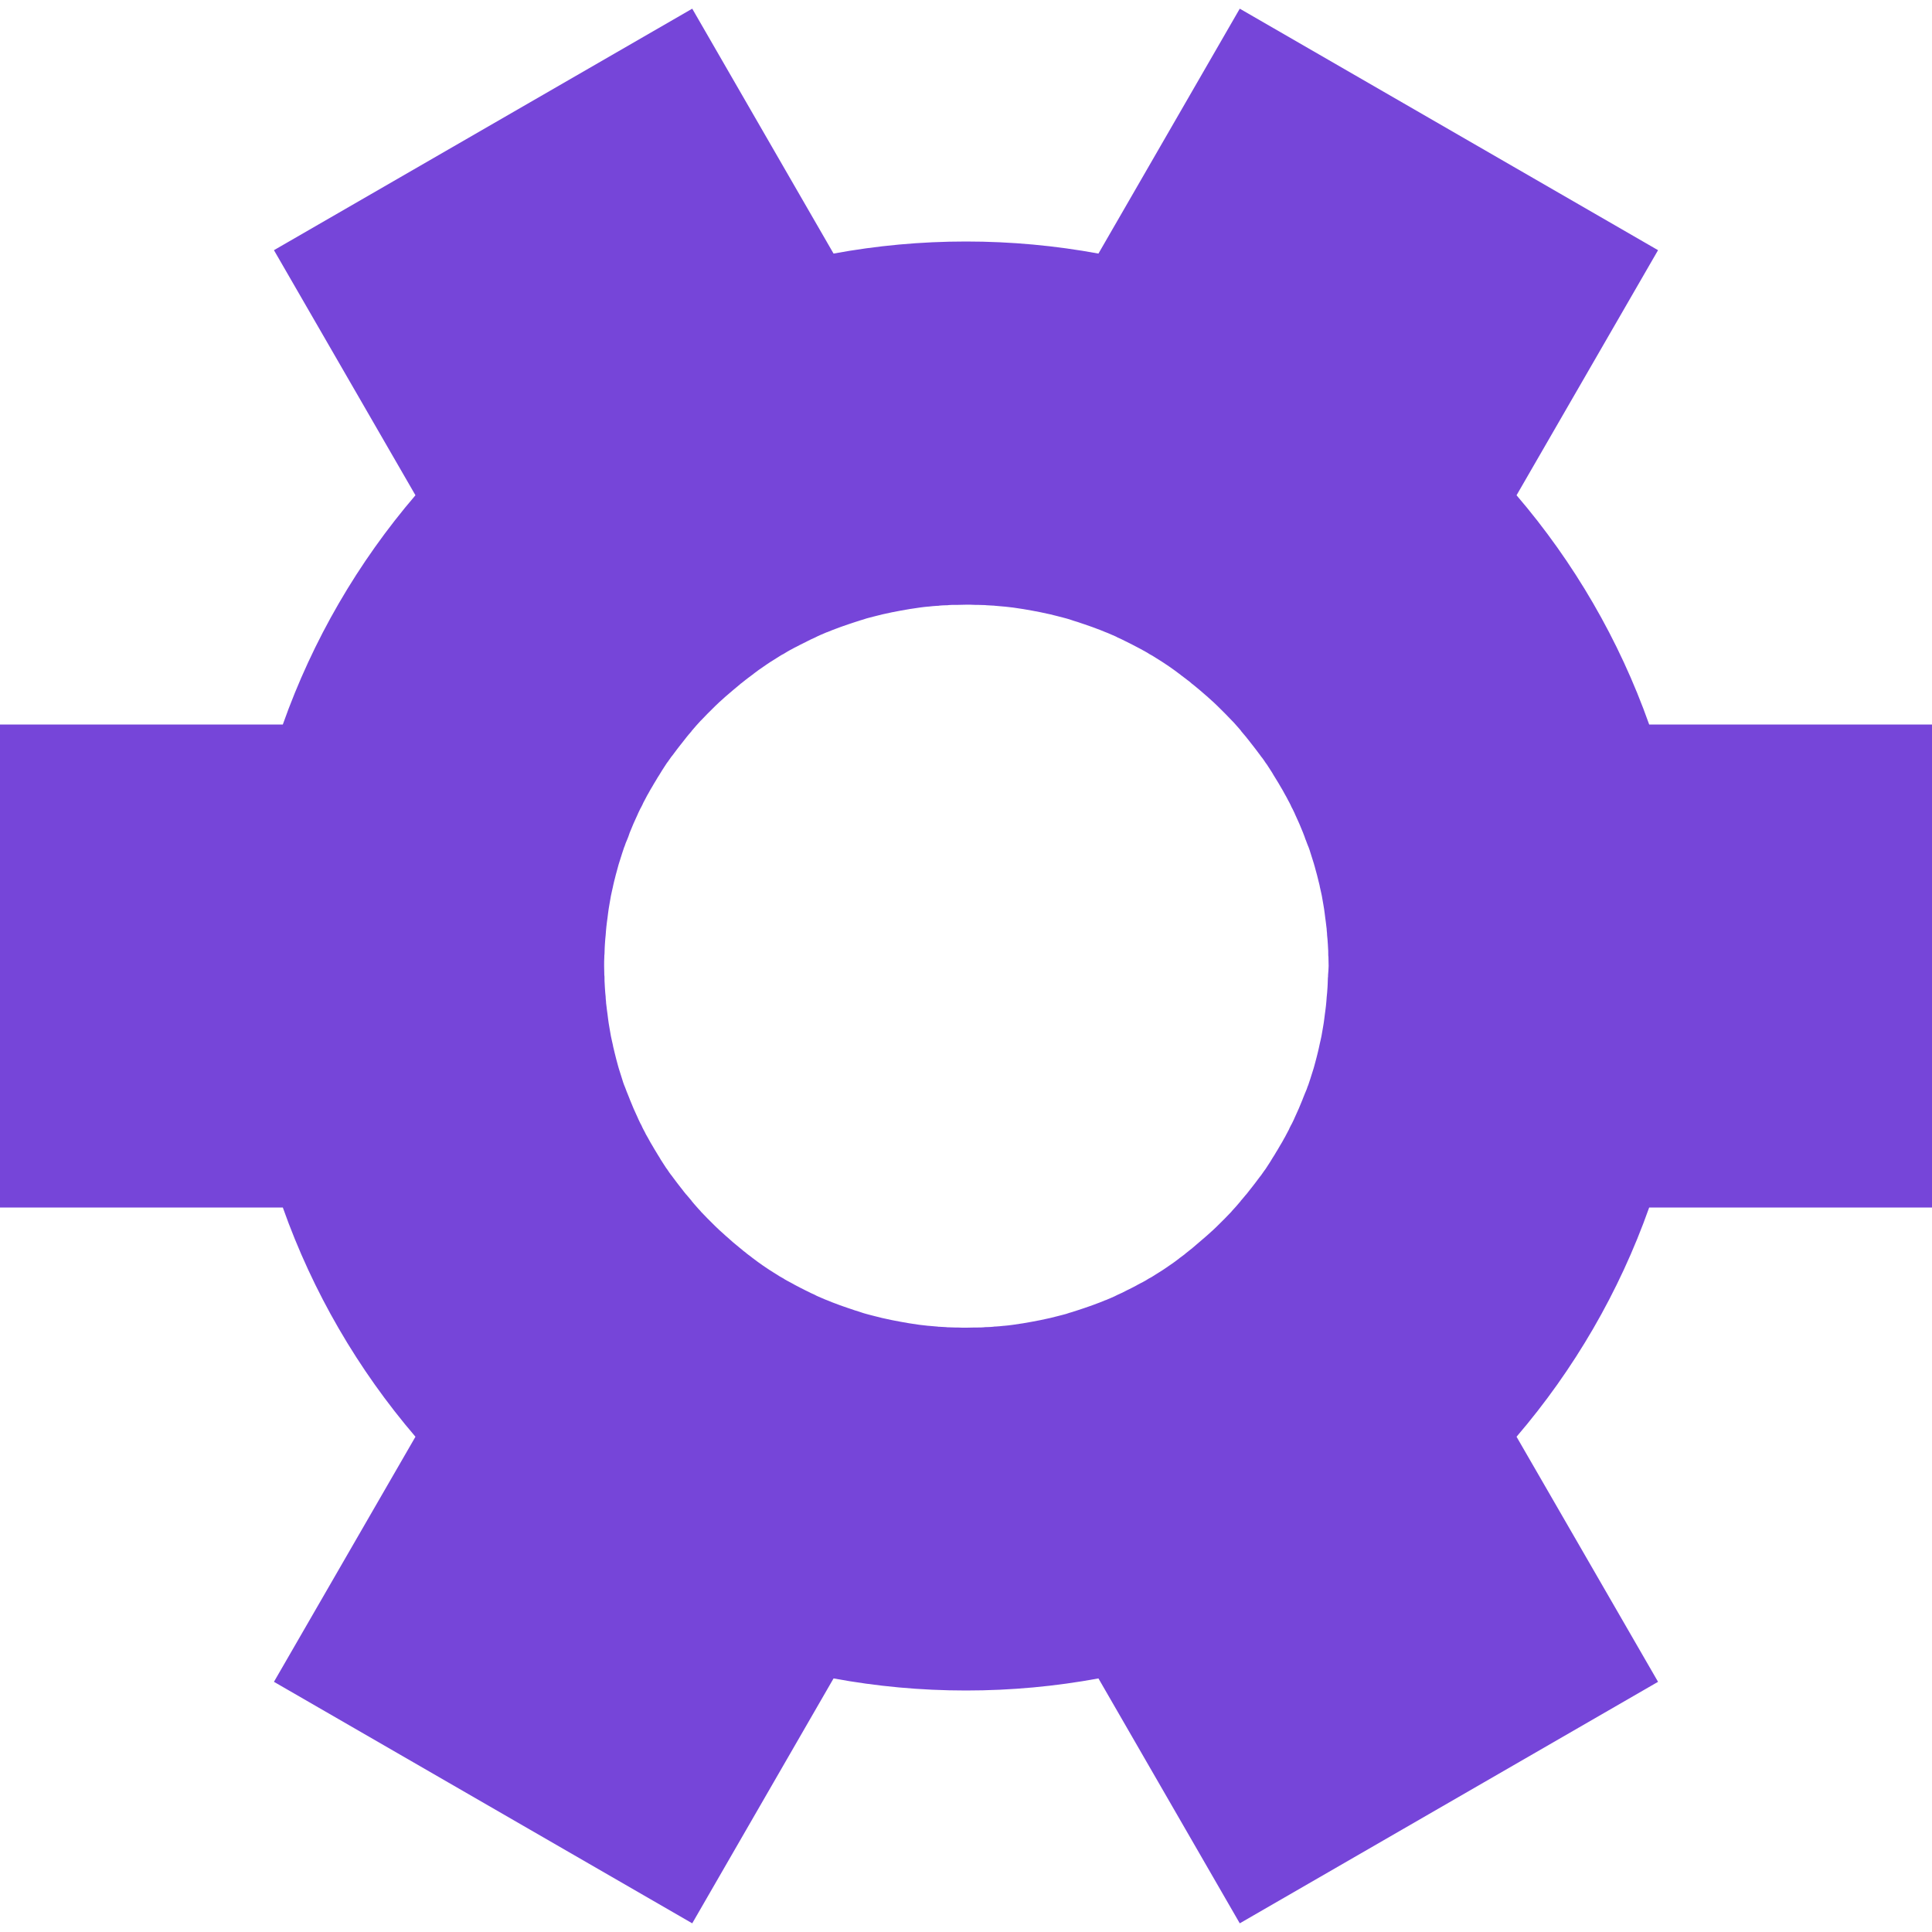
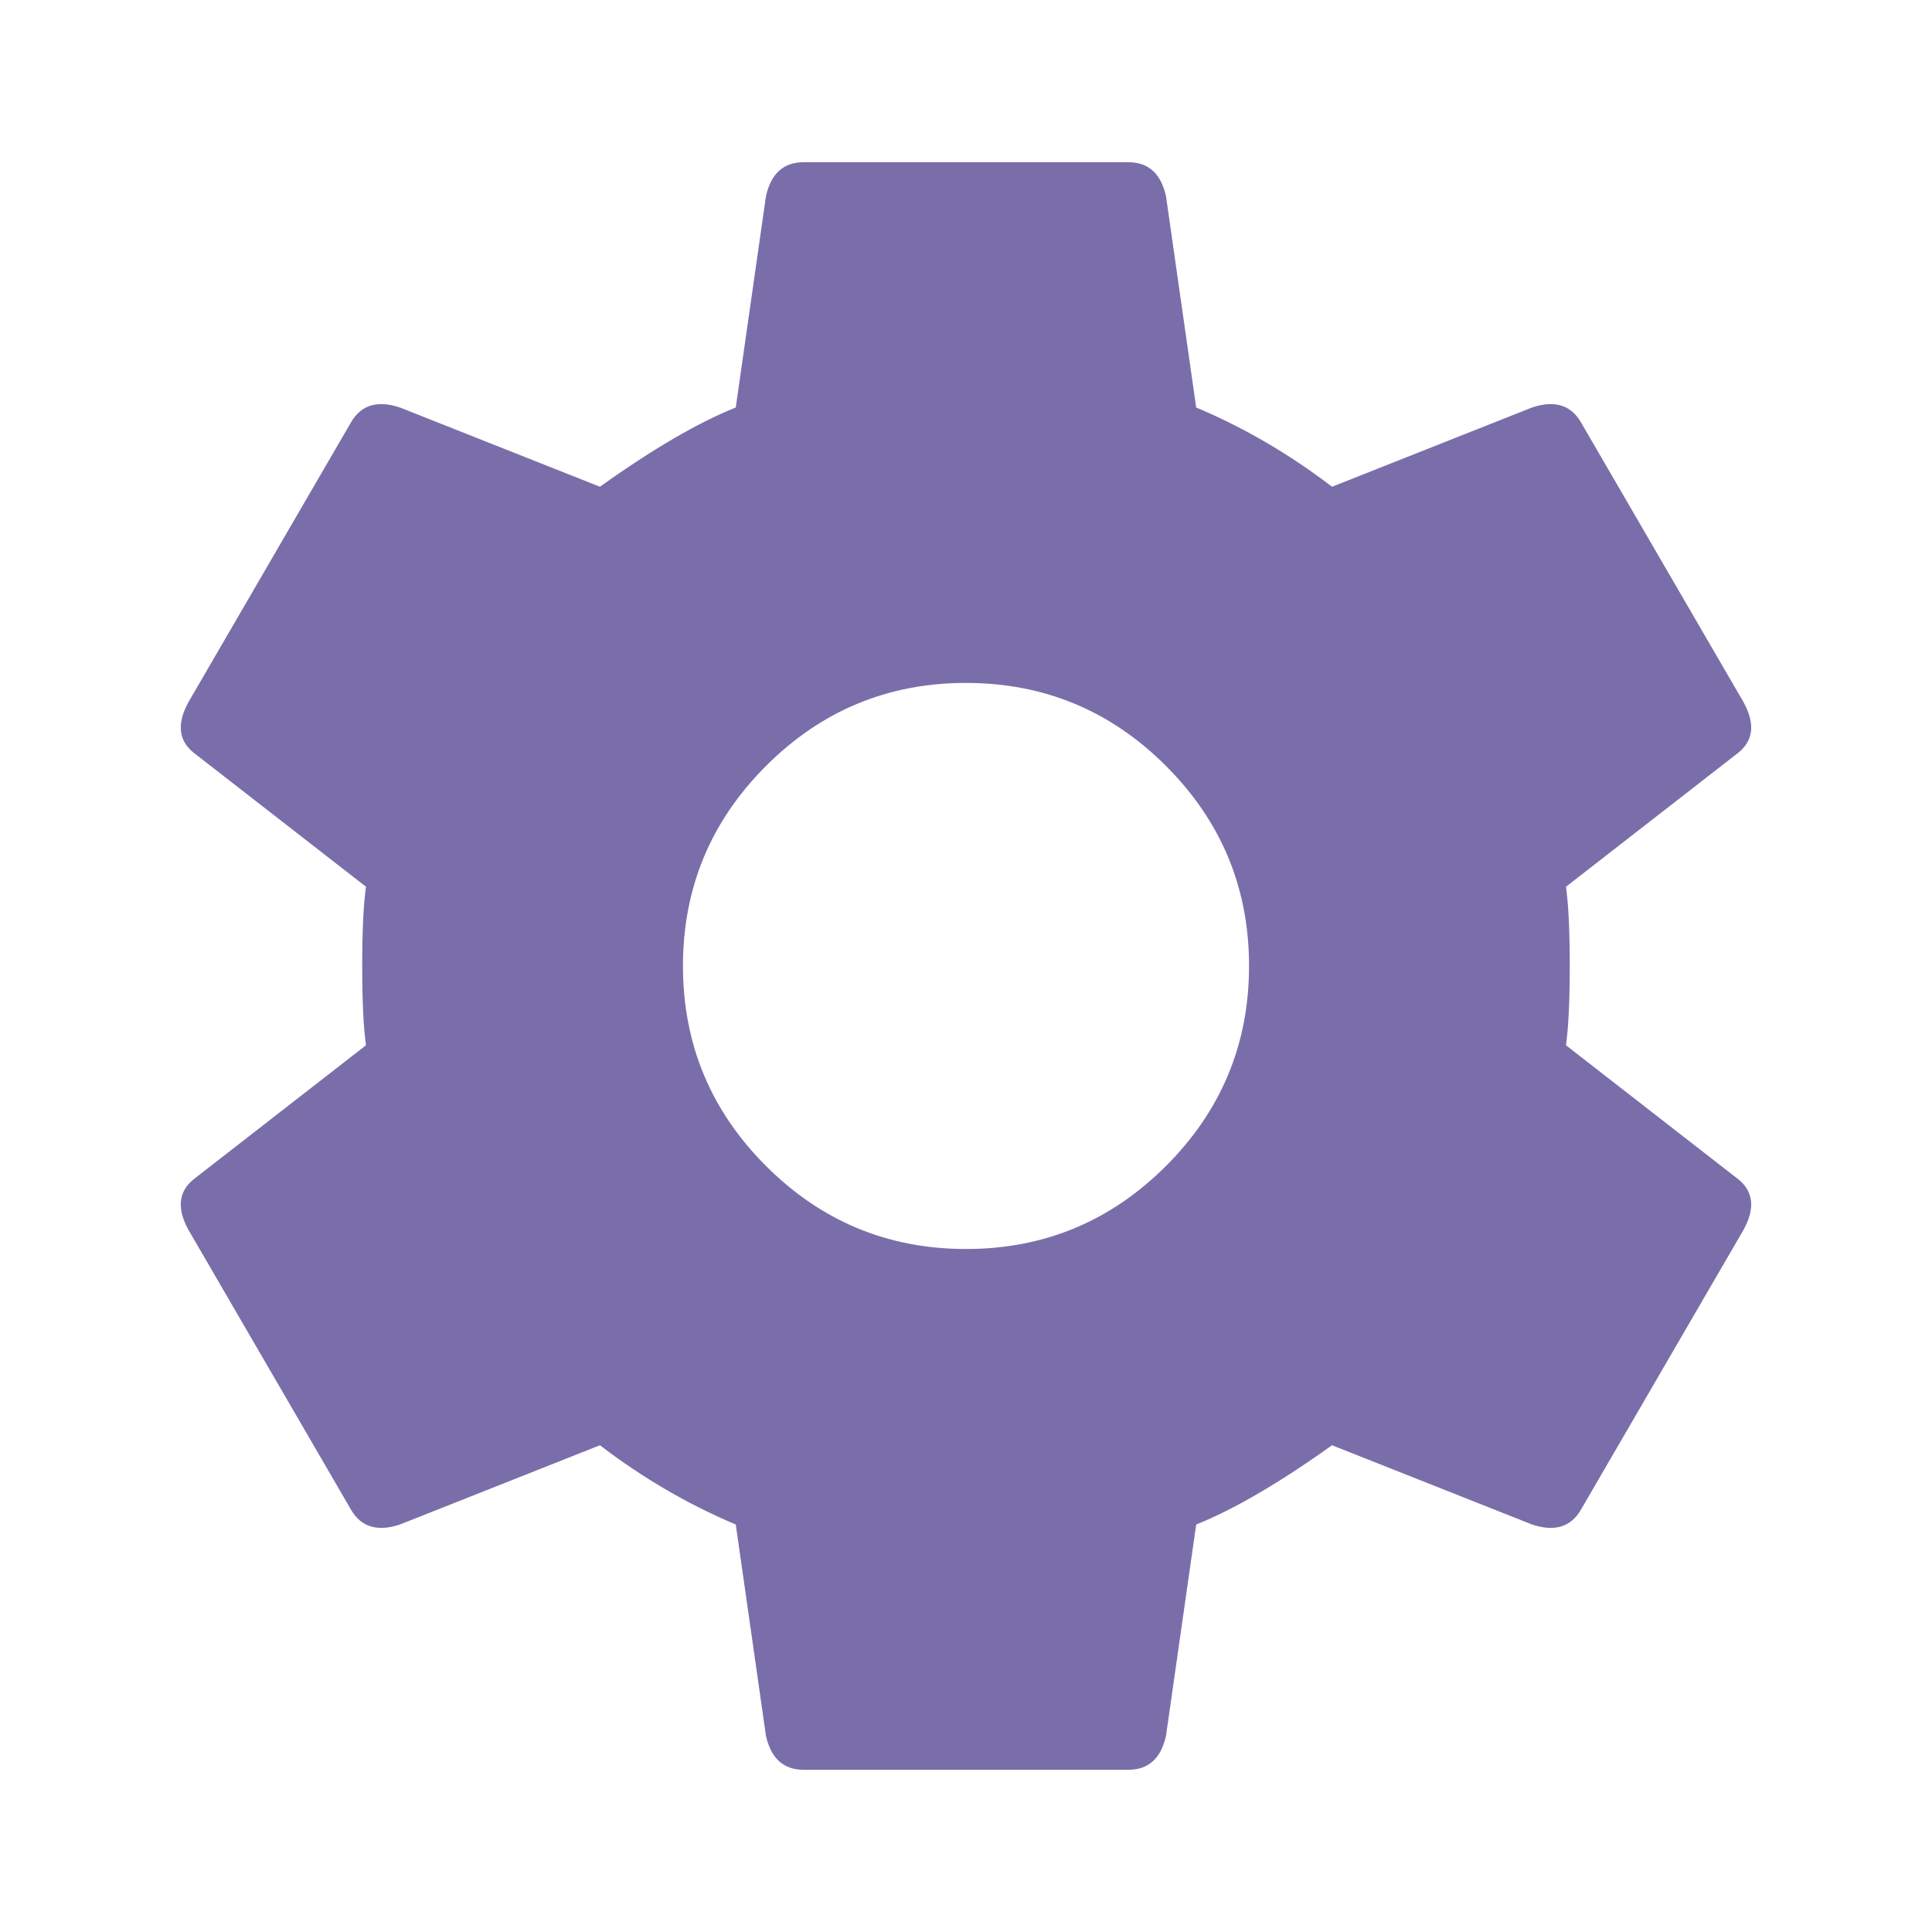
- <svg xmlns="http://www.w3.org/2000/svg" t="1714289355273" class="icon" viewBox="0 0 1024 1024" version="1.1" p-id="81503" width="200" height="200">
-   <path d="M1024 640V384H874.1c-15.9-44.9-39.9-86-70.3-121.5l75-129.9-221.7-128-74.9 129.8c-22.8-4.2-46.2-6.4-70.2-6.4s-47.4 2.2-70.2 6.4L366.9 4.6l-221.7 128 75 129.9c-30.4 35.5-54.4 76.6-70.3 121.5H0v256h149.9c15.9 44.9 39.9 86 70.3 121.5l-75 129.9 221.7 128 74.9-129.8c22.8 4.2 46.2 6.4 70.2 6.4s47.4-2.2 70.2-6.4l74.9 129.8 221.7-128-75-129.9c30.4-35.5 54.4-76.6 70.3-121.5H1024zM703.9 516.8c0 0.5 0 1.1-0.1 1.6 0 1-0.1 2.1-0.1 3.1 0 0.6-0.1 1.3-0.1 1.9-0.1 0.9-0.1 1.9-0.2 2.8-0.1 0.7-0.1 1.4-0.2 2-0.1 0.9-0.1 1.8-0.2 2.6-0.1 0.7-0.1 1.4-0.2 2.1-0.1 0.8-0.2 1.7-0.3 2.5-0.1 0.7-0.2 1.4-0.3 2.2l-0.3 2.4c-0.1 0.7-0.2 1.5-0.3 2.2-0.1 0.8-0.3 1.6-0.4 2.4-0.1 0.8-0.3 1.5-0.4 2.3-0.1 0.8-0.3 1.5-0.4 2.3-0.2 0.8-0.3 1.5-0.5 2.3-0.2 0.7-0.3 1.4-0.5 2.2-0.2 0.8-0.3 1.6-0.5 2.3-0.2 0.7-0.3 1.4-0.5 2.1l-0.6 2.4c-0.2 0.6-0.3 1.2-0.5 1.9-0.2 0.9-0.5 1.7-0.7 2.6-0.1 0.5-0.3 1-0.4 1.4l-1.8 5.7c-0.3 1-0.7 2-1 3-0.1 0.2-0.2 0.5-0.3 0.7-0.3 1-0.7 2-1.1 2.9-0.1 0.2-0.2 0.5-0.3 0.7l-1.2 3c0 0.1-0.1 0.2-0.1 0.3-1.3 3.3-2.7 6.5-4.2 9.7-0.1 0.1-0.1 0.3-0.2 0.4v0.1c-0.4 0.8-0.8 1.6-1.2 2.5-0.2 0.4-0.4 0.8-0.6 1.1-0.4 0.8-0.8 1.5-1.1 2.3-0.2 0.4-0.5 0.9-0.7 1.3-0.4 0.7-0.7 1.4-1.1 2.1-0.3 0.5-0.5 1-0.8 1.4-0.4 0.7-0.7 1.4-1.1 2l-0.9 1.5c-0.4 0.6-0.7 1.3-1.1 1.9-0.4 0.6-0.7 1.2-1.1 1.8-0.5 0.9-1 1.7-1.6 2.6-0.5 0.8-0.9 1.5-1.4 2.3-0.3 0.5-0.6 0.9-0.9 1.4-0.4 0.7-0.9 1.3-1.3 2-0.3 0.5-0.6 0.9-1 1.4-0.5 0.7-0.9 1.3-1.4 2-0.3 0.4-0.6 0.9-1 1.3-0.5 0.7-1 1.3-1.5 2l-0.9 1.2c-0.6 0.7-1.1 1.5-1.7 2.2-0.3 0.3-0.5 0.7-0.8 1-0.7 0.9-1.5 1.9-2.2 2.8l-0.3 0.3c-0.9 1.1-1.8 2.2-2.7 3.2 0 0.1-0.1 0.1-0.1 0.2-0.8 1-1.7 1.9-2.5 2.9-0.7 0.7-1.3 1.5-2 2.2-0.1 0.2-0.3 0.3-0.4 0.5-2.3 2.4-4.6 4.8-7 7.1l-0.6 0.6c-0.7 0.7-1.4 1.3-2.1 2-0.3 0.3-0.6 0.5-0.9 0.8-0.7 0.6-1.4 1.3-2.1 1.9-0.3 0.3-0.6 0.5-0.8 0.7-2.3 2-4.7 4-7 6-0.3 0.3-0.7 0.6-1 0.8-0.7 0.5-1.3 1.1-2 1.6-0.4 0.3-0.8 0.6-1.2 1-0.7 0.5-1.3 1-2 1.5-0.4 0.3-0.9 0.6-1.3 1-0.7 0.5-1.3 1-2 1.5-0.2 0.2-0.5 0.3-0.7 0.5-1.4 1-2.8 1.9-4.2 2.9-0.5 0.3-1 0.7-1.5 1-0.6 0.4-1.3 0.8-1.9 1.2-0.5 0.3-1.1 0.7-1.6 1-0.6 0.4-1.3 0.8-1.9 1.2-0.6 0.4-1.2 0.7-1.8 1-0.6 0.4-1.2 0.7-1.8 1.1-1 0.6-2 1.1-3 1.6-0.7 0.4-1.4 0.7-2 1.1-0.7 0.4-1.4 0.7-2.1 1.1l-1.8 0.9c-0.7 0.3-1.4 0.7-2 1l-1.8 0.9c-0.7 0.3-1.5 0.7-2.2 1-0.5 0.3-1.1 0.5-1.6 0.8-1.2 0.5-2.4 1.1-3.7 1.6-0.4 0.2-0.9 0.4-1.3 0.5-0.9 0.4-1.8 0.7-2.7 1.1-0.5 0.2-1.1 0.4-1.6 0.6l-2.4 0.9c-0.6 0.2-1.1 0.4-1.7 0.6-0.9 0.3-1.7 0.6-2.6 0.9-0.5 0.2-1 0.3-1.5 0.5-1.3 0.4-2.6 0.9-4 1.3l-0.9 0.3c-1.1 0.3-2.1 0.6-3.2 1-0.5 0.1-1 0.3-1.5 0.4-0.9 0.2-1.8 0.5-2.7 0.7-0.5 0.1-1.1 0.3-1.6 0.4-0.9 0.2-1.9 0.5-2.8 0.7-0.5 0.1-0.9 0.2-1.4 0.3-1.2 0.3-2.5 0.5-3.7 0.8-3.1 0.6-6.2 1.2-9.3 1.7-0.2 0-0.4 0.1-0.7 0.1-1.3 0.2-2.7 0.4-4 0.6-0.2 0-0.5 0.1-0.7 0.1-1.5 0.2-3 0.4-4.4 0.5h-0.2c-1.5 0.2-3 0.3-4.5 0.4h-0.2c-0.3 0-0.6 0-0.9 0.1-1.2 0.1-2.4 0.2-3.6 0.2h-0.1c-0.5 0-0.9 0-1.4 0.1-1.1 0.1-2.2 0.1-3.3 0.1h-1.4c-1.5 0-3.1 0.1-4.6 0.1s-3.1 0-4.6-0.1h-1.4c-1.1 0-2.2-0.1-3.3-0.1-0.5 0-0.9 0-1.4-0.1h-0.1c-1.2-0.1-2.4-0.1-3.6-0.2-0.3 0-0.6 0-0.9-0.1h-0.2c-1.5-0.1-3-0.3-4.5-0.4h-0.2c-1.5-0.2-3-0.3-4.4-0.5-0.2 0-0.5-0.1-0.7-0.1-1.3-0.2-2.7-0.4-4-0.6-0.2 0-0.4-0.1-0.7-0.1-3.1-0.5-6.2-1.1-9.3-1.7-1.2-0.3-2.5-0.5-3.7-0.8-0.5-0.1-0.9-0.2-1.4-0.3-0.9-0.2-1.9-0.5-2.8-0.7-0.5-0.1-1.1-0.3-1.6-0.4-0.9-0.2-1.8-0.5-2.7-0.7-0.5-0.1-1-0.3-1.5-0.4-1.1-0.3-2.1-0.6-3.2-1l-0.9-0.3c-1.3-0.4-2.7-0.8-4-1.3-0.5-0.2-1-0.3-1.5-0.5-0.9-0.3-1.7-0.6-2.6-0.9-0.6-0.2-1.1-0.4-1.7-0.6l-2.4-0.9c-0.6-0.2-1.1-0.4-1.6-0.6-0.9-0.4-1.8-0.7-2.7-1.1-0.4-0.2-0.9-0.3-1.3-0.5-1.2-0.5-2.5-1.1-3.7-1.6-0.5-0.2-1.1-0.5-1.6-0.8-0.7-0.3-1.5-0.7-2.2-1l-1.8-0.9c-0.7-0.3-1.4-0.7-2-1l-1.8-0.9c-0.7-0.4-1.4-0.7-2.1-1.1-0.7-0.4-1.4-0.7-2-1.1-1-0.5-2-1.1-3-1.6-0.6-0.3-1.2-0.7-1.8-1.1-0.6-0.3-1.2-0.7-1.8-1-0.6-0.4-1.3-0.8-1.9-1.2-0.5-0.3-1.1-0.7-1.6-1-0.6-0.4-1.3-0.8-1.9-1.2-0.5-0.3-1-0.7-1.5-1-1.4-0.9-2.8-1.9-4.2-2.9-0.2-0.2-0.5-0.3-0.7-0.5-0.7-0.5-1.4-1-2-1.5-0.4-0.3-0.9-0.6-1.3-1-0.7-0.5-1.3-1-2-1.5-0.4-0.3-0.8-0.6-1.2-1-0.7-0.5-1.4-1-2-1.6-0.4-0.3-0.7-0.6-1-0.8-2.4-1.9-4.7-3.9-7-6-0.3-0.2-0.6-0.5-0.8-0.7-0.7-0.6-1.4-1.3-2.1-1.9-0.3-0.3-0.6-0.5-0.9-0.8-0.7-0.7-1.4-1.3-2.1-2l-0.6-0.6c-2.4-2.3-4.7-4.7-7-7.1-0.1-0.2-0.3-0.3-0.4-0.5-0.7-0.7-1.3-1.4-2-2.2-0.9-1-1.7-1.9-2.5-2.9 0-0.1-0.1-0.1-0.1-0.2-0.9-1.1-1.8-2.1-2.7-3.2l-0.3-0.3c-0.7-0.9-1.5-1.8-2.2-2.8-0.3-0.3-0.5-0.7-0.8-1-0.6-0.7-1.1-1.5-1.7-2.2l-0.9-1.2c-0.5-0.7-1-1.3-1.5-2-0.3-0.4-0.6-0.9-1-1.3-0.5-0.6-0.9-1.3-1.4-2-0.3-0.5-0.6-0.9-1-1.4-0.4-0.7-0.9-1.3-1.3-2-0.3-0.5-0.6-0.9-0.9-1.4-0.5-0.8-1-1.5-1.4-2.3-0.5-0.8-1.1-1.7-1.6-2.6-0.4-0.6-0.7-1.2-1.1-1.8-0.4-0.6-0.7-1.3-1.1-1.9l-0.9-1.5c-0.4-0.7-0.7-1.3-1.1-2-0.3-0.5-0.5-1-0.8-1.4-0.4-0.7-0.8-1.4-1.1-2.1-0.2-0.4-0.5-0.9-0.7-1.3-0.4-0.8-0.8-1.5-1.1-2.3-0.2-0.4-0.4-0.8-0.6-1.1-0.4-0.8-0.8-1.6-1.2-2.5v-0.1c-0.1-0.1-0.1-0.3-0.2-0.4-1.5-3.2-2.9-6.4-4.2-9.7 0-0.1-0.1-0.2-0.1-0.3l-1.2-3c-0.1-0.2-0.2-0.5-0.3-0.7-0.4-1-0.7-2-1.1-2.9-0.1-0.2-0.2-0.5-0.3-0.7-0.4-1-0.7-2-1-3l-1.8-5.7c-0.1-0.5-0.3-1-0.4-1.4-0.2-0.9-0.5-1.7-0.7-2.6-0.2-0.6-0.3-1.2-0.5-1.9l-0.6-2.4c-0.2-0.7-0.3-1.4-0.5-2.1-0.2-0.8-0.4-1.6-0.5-2.3-0.2-0.7-0.3-1.4-0.5-2.2-0.2-0.8-0.3-1.5-0.5-2.3-0.1-0.8-0.3-1.5-0.4-2.3-0.1-0.7-0.3-1.5-0.4-2.3-0.1-0.8-0.3-1.6-0.4-2.4-0.1-0.7-0.2-1.5-0.3-2.2l-0.3-2.4c-0.1-0.7-0.2-1.4-0.3-2.2-0.1-0.8-0.2-1.7-0.3-2.5-0.1-0.7-0.2-1.4-0.2-2.1-0.1-0.9-0.2-1.8-0.2-2.6-0.1-0.7-0.1-1.4-0.2-2-0.1-0.9-0.1-1.9-0.2-2.8 0-0.6-0.1-1.3-0.1-1.9-0.1-1-0.1-2.1-0.1-3.1 0-0.5 0-1.1-0.1-1.6 0-1.6-0.1-3.2-0.1-4.8s0-3.2 0.1-4.8c0-0.5 0-1.1 0.1-1.6 0-1 0.1-2.1 0.1-3.1 0-0.6 0.1-1.3 0.1-1.9 0.1-0.9 0.1-1.9 0.2-2.8 0.1-0.7 0.1-1.4 0.2-2 0.1-0.9 0.1-1.8 0.2-2.6 0.1-0.7 0.1-1.4 0.2-2.1 0.1-0.8 0.2-1.7 0.3-2.5 0.1-0.7 0.2-1.4 0.3-2.2l0.3-2.4c0.1-0.7 0.2-1.5 0.3-2.2 0.1-0.8 0.3-1.6 0.4-2.4 0.1-0.8 0.3-1.5 0.4-2.3 0.1-0.8 0.3-1.5 0.4-2.3 0.2-0.8 0.3-1.5 0.5-2.3 0.2-0.7 0.3-1.4 0.5-2.2 0.2-0.8 0.3-1.6 0.5-2.3 0.2-0.7 0.3-1.4 0.5-2l0.6-2.4c0.2-0.6 0.3-1.2 0.5-1.8 0.2-0.9 0.5-1.7 0.7-2.6 0.1-0.5 0.3-1 0.4-1.4l1.8-5.7c0.3-1 0.7-2 1-3 0.1-0.2 0.2-0.5 0.3-0.7 0.3-1 0.7-2 1.1-2.9 0.1-0.2 0.2-0.5 0.3-0.7 0.4-1 0.8-2 1.1-3 0-0.1 0.1-0.2 0.1-0.3 1.3-3.3 2.7-6.5 4.2-9.7 0.1-0.1 0.1-0.3 0.2-0.4v-0.1c0.4-0.8 0.8-1.6 1.2-2.5 0.2-0.4 0.4-0.8 0.6-1.1 0.4-0.8 0.8-1.5 1.1-2.3 0.2-0.4 0.5-0.9 0.7-1.3 0.4-0.7 0.7-1.4 1.1-2.1 0.3-0.5 0.5-1 0.8-1.4 0.4-0.7 0.7-1.3 1.1-2l0.9-1.5c0.4-0.6 0.7-1.3 1.1-1.9 0.4-0.6 0.7-1.2 1.1-1.8 0.5-0.9 1-1.7 1.6-2.6 0.5-0.8 0.9-1.5 1.4-2.3 0.3-0.5 0.6-0.9 0.9-1.4 0.4-0.7 0.9-1.3 1.3-2 0.3-0.5 0.6-0.9 1-1.4 0.5-0.7 0.9-1.3 1.4-2 0.3-0.4 0.6-0.9 1-1.3 0.5-0.7 1-1.3 1.5-2l0.9-1.2c0.6-0.7 1.1-1.5 1.7-2.2 0.3-0.3 0.5-0.7 0.8-1 0.7-0.9 1.5-1.9 2.2-2.8 0.1-0.1 0.2-0.2 0.3-0.4 0.9-1.1 1.8-2.2 2.7-3.2 0-0.1 0.1-0.1 0.1-0.2 0.8-1 1.7-1.9 2.5-2.9 0.7-0.7 1.3-1.5 2-2.2 0.1-0.2 0.3-0.3 0.4-0.4 2.3-2.4 4.6-4.8 7-7.1l0.6-0.6c0.7-0.7 1.4-1.3 2.1-2 0.3-0.3 0.6-0.5 0.9-0.8 0.7-0.6 1.4-1.3 2.1-1.9 0.3-0.3 0.6-0.5 0.8-0.7 2.3-2 4.7-4 7.1-6 0.3-0.3 0.7-0.6 1-0.8 0.7-0.5 1.3-1.1 2-1.6 0.4-0.3 0.8-0.6 1.3-1 0.7-0.5 1.3-1 2-1.5 0.4-0.3 0.9-0.6 1.3-1 0.7-0.5 1.3-1 2-1.5 0.2-0.2 0.5-0.3 0.7-0.5 1.4-1 2.8-1.9 4.2-2.9 0.5-0.3 1-0.7 1.5-1 0.6-0.4 1.3-0.8 1.9-1.2 0.5-0.3 1.1-0.7 1.6-1 0.6-0.4 1.3-0.8 1.9-1.2 0.6-0.4 1.2-0.7 1.8-1 0.6-0.4 1.2-0.7 1.8-1.1 1-0.6 1.9-1.1 2.9-1.6 0.7-0.4 1.4-0.8 2.1-1.1 0.7-0.4 1.4-0.7 2.1-1.1l1.8-0.9c0.7-0.3 1.4-0.7 2-1l1.8-0.9c0.7-0.3 1.5-0.7 2.2-1 0.5-0.3 1.1-0.5 1.6-0.8 1.2-0.5 2.4-1.1 3.7-1.6 0.4-0.2 0.9-0.4 1.3-0.5 0.9-0.4 1.8-0.7 2.7-1.1 0.5-0.2 1.1-0.4 1.6-0.6l2.4-0.9c0.6-0.2 1.1-0.4 1.7-0.6 0.9-0.3 1.7-0.6 2.6-0.9 0.5-0.2 1-0.3 1.5-0.5 1.3-0.4 2.6-0.9 4-1.3l0.9-0.3c1.1-0.3 2.1-0.6 3.2-1 0.5-0.1 1-0.3 1.5-0.4 0.9-0.2 1.8-0.5 2.7-0.7 0.5-0.1 1.1-0.3 1.6-0.4 0.9-0.2 1.9-0.5 2.8-0.7 0.5-0.1 0.9-0.2 1.4-0.3 1.2-0.3 2.5-0.5 3.7-0.8 3.1-0.6 6.2-1.2 9.3-1.7 0.2 0 0.4-0.1 0.7-0.1 1.3-0.2 2.7-0.4 4-0.6 0.2 0 0.5-0.1 0.7-0.1 1.5-0.2 3-0.4 4.4-0.5h0.2c1.5-0.2 3-0.3 4.5-0.4h0.2c0.3 0 0.6 0 0.9-0.1 1.2-0.1 2.4-0.2 3.6-0.2h0.1c0.5 0 0.9 0 1.4-0.1 1.1-0.1 2.2-0.1 3.3-0.1h1.4c1.5 0 3.1-0.1 4.6-0.1s3.1 0 4.6 0.1h1.4c1.1 0 2.2 0.1 3.3 0.1 0.5 0 0.9 0 1.4 0.1h0.1c1.2 0.1 2.4 0.1 3.6 0.2 0.3 0 0.6 0 0.9 0.1h0.2c1.5 0.1 3 0.3 4.5 0.4h0.2c1.5 0.2 3 0.3 4.4 0.5 0.2 0 0.5 0.1 0.7 0.1 1.3 0.2 2.7 0.4 4 0.6 0.2 0 0.4 0.1 0.7 0.1 3.1 0.5 6.2 1.1 9.3 1.7 1.2 0.3 2.5 0.5 3.7 0.8 0.5 0.1 0.9 0.2 1.4 0.3 0.9 0.2 1.9 0.5 2.8 0.7 0.5 0.1 1.1 0.3 1.6 0.4 0.9 0.2 1.8 0.5 2.7 0.7 0.5 0.1 1 0.3 1.5 0.4 1.1 0.3 2.1 0.6 3.2 1l0.9 0.3c1.3 0.4 2.7 0.8 4 1.3 0.5 0.2 1 0.3 1.5 0.5 0.9 0.3 1.7 0.6 2.6 0.9 0.6 0.2 1.1 0.4 1.7 0.6l2.4 0.9c0.6 0.2 1.1 0.4 1.6 0.6 0.9 0.4 1.8 0.7 2.7 1.1 0.4 0.2 0.9 0.3 1.3 0.5 1.2 0.5 2.5 1.1 3.7 1.6 0.5 0.2 1.1 0.5 1.6 0.8 0.7 0.3 1.5 0.7 2.2 1l1.8 0.9c0.7 0.3 1.4 0.7 2 1l1.8 0.9c0.7 0.4 1.4 0.7 2.1 1.1 0.7 0.4 1.4 0.7 2.1 1.1 1 0.5 1.9 1.1 2.9 1.6 0.6 0.3 1.2 0.7 1.8 1.1 0.6 0.3 1.2 0.7 1.8 1 0.6 0.4 1.3 0.8 1.9 1.2 0.5 0.3 1.1 0.7 1.6 1 0.6 0.4 1.3 0.8 1.9 1.2 0.5 0.3 1 0.7 1.5 1 1.4 0.9 2.8 1.9 4.2 2.9 0.2 0.2 0.5 0.3 0.7 0.5 0.7 0.5 1.4 1 2 1.5 0.4 0.3 0.9 0.6 1.3 1 0.7 0.5 1.3 1 2 1.5 0.4 0.3 0.8 0.6 1.3 1 0.7 0.5 1.4 1 2 1.6 0.3 0.3 0.7 0.6 1 0.8 2.4 1.9 4.7 3.9 7.1 6 0.3 0.2 0.6 0.5 0.8 0.7 0.7 0.6 1.4 1.3 2.1 1.9 0.3 0.3 0.6 0.5 0.9 0.8 0.7 0.7 1.4 1.3 2.1 2l0.6 0.6c2.4 2.3 4.7 4.7 7 7.1l0.4 0.4c0.7 0.7 1.3 1.4 2 2.2 0.9 1 1.7 1.9 2.5 2.9 0 0.1 0.1 0.1 0.1 0.2 0.9 1.1 1.8 2.1 2.7 3.2 0.1 0.1 0.2 0.2 0.3 0.4 0.7 0.9 1.5 1.8 2.2 2.8 0.3 0.3 0.5 0.7 0.8 1 0.6 0.7 1.1 1.5 1.7 2.2l0.9 1.2c0.5 0.7 1 1.3 1.5 2 0.3 0.4 0.6 0.9 1 1.3 0.5 0.6 0.9 1.3 1.4 2 0.3 0.5 0.6 0.9 1 1.4 0.4 0.7 0.9 1.3 1.3 2 0.3 0.5 0.6 0.9 0.9 1.4 0.5 0.8 1 1.5 1.4 2.3 0.5 0.9 1.1 1.7 1.6 2.6 0.4 0.6 0.7 1.2 1.1 1.8 0.4 0.6 0.7 1.3 1.1 1.9l0.9 1.5c0.4 0.7 0.7 1.3 1.1 2 0.3 0.5 0.5 1 0.8 1.4 0.4 0.7 0.7 1.4 1.1 2.1 0.2 0.4 0.5 0.9 0.7 1.3 0.4 0.8 0.8 1.5 1.1 2.3 0.2 0.4 0.4 0.8 0.6 1.1 0.4 0.8 0.8 1.6 1.2 2.5v0.1c0.1 0.1 0.1 0.3 0.2 0.4 1.5 3.2 2.9 6.4 4.2 9.7 0 0.1 0.1 0.2 0.1 0.3 0.4 1 0.8 2 1.1 3 0.1 0.2 0.2 0.5 0.3 0.7 0.4 1 0.7 2 1.1 2.9 0.1 0.2 0.2 0.5 0.3 0.7 0.4 1 0.7 2 1 3l1.8 5.7c0.1 0.5 0.3 1 0.4 1.4 0.2 0.9 0.5 1.7 0.7 2.6 0.2 0.6 0.3 1.2 0.5 1.8l0.6 2.4c0.2 0.7 0.3 1.4 0.5 2 0.2 0.8 0.4 1.6 0.5 2.3 0.2 0.7 0.3 1.4 0.5 2.2 0.2 0.8 0.3 1.5 0.5 2.3 0.1 0.8 0.3 1.5 0.4 2.3 0.1 0.7 0.3 1.5 0.4 2.3 0.1 0.8 0.3 1.6 0.4 2.4 0.1 0.7 0.2 1.5 0.3 2.2l0.3 2.4c0.1 0.7 0.2 1.4 0.3 2.2 0.1 0.8 0.2 1.7 0.3 2.5 0.1 0.7 0.2 1.4 0.2 2.1 0.1 0.9 0.2 1.8 0.2 2.6 0.1 0.7 0.1 1.4 0.2 2 0.1 0.9 0.1 1.9 0.2 2.8 0 0.6 0.1 1.3 0.1 1.9 0.1 1 0.1 2.1 0.1 3.1 0 0.5 0 1.1 0.1 1.6 0 1.6 0.1 3.2 0.1 4.8s-0.2 3.2-0.3 4.8z" p-id="81504" fill="#7645d9" />
+ <svg xmlns="http://www.w3.org/2000/svg" t="1714958976920" class="icon" viewBox="0 0 1024 1024" version="1.1" p-id="4324" width="200" height="200">
+   <path d="M512 661.995q61.995 0 106.005-44.011t44.011-106.005-44.011-106.005-106.005-44.011-106.005 44.011-44.011 106.005 44.011 106.005 106.005 44.011zM829.995 554.005l90.005 69.995q13.995 10.005 4.011 28.011l-85.995 148.011q-8 13.995-26.005 8l-106.005-42.005q-42.005 29.995-72 42.005l-16 112q-4.011 18.005-20.011 18.005l-172.011 0q-16 0-20.011-18.005l-16-112q-37.995-16-72-42.005l-106.005 42.005q-18.005 5.995-26.005-8l-85.995-148.011q-10.005-18.005 4.011-28.011l90.005-69.995q-2.005-13.995-2.005-42.005t2.005-42.005l-90.005-69.995q-13.995-10.005-4.011-28.011l85.995-148.011q8-13.995 26.005-8l106.005 42.005q42.005-29.995 72-42.005l16-112q4.011-18.005 20.011-18.005l172.011 0q16 0 20.011 18.005l16 112q37.995 16 72 42.005l106.005-42.005q18.005-5.995 26.005 8l85.995 148.011q10.005 18.005-4.011 28.011l-90.005 69.995q2.005 13.995 2.005 42.005t-2.005 42.005z" fill="#7a6eaa" p-id="4325" />
</svg>
